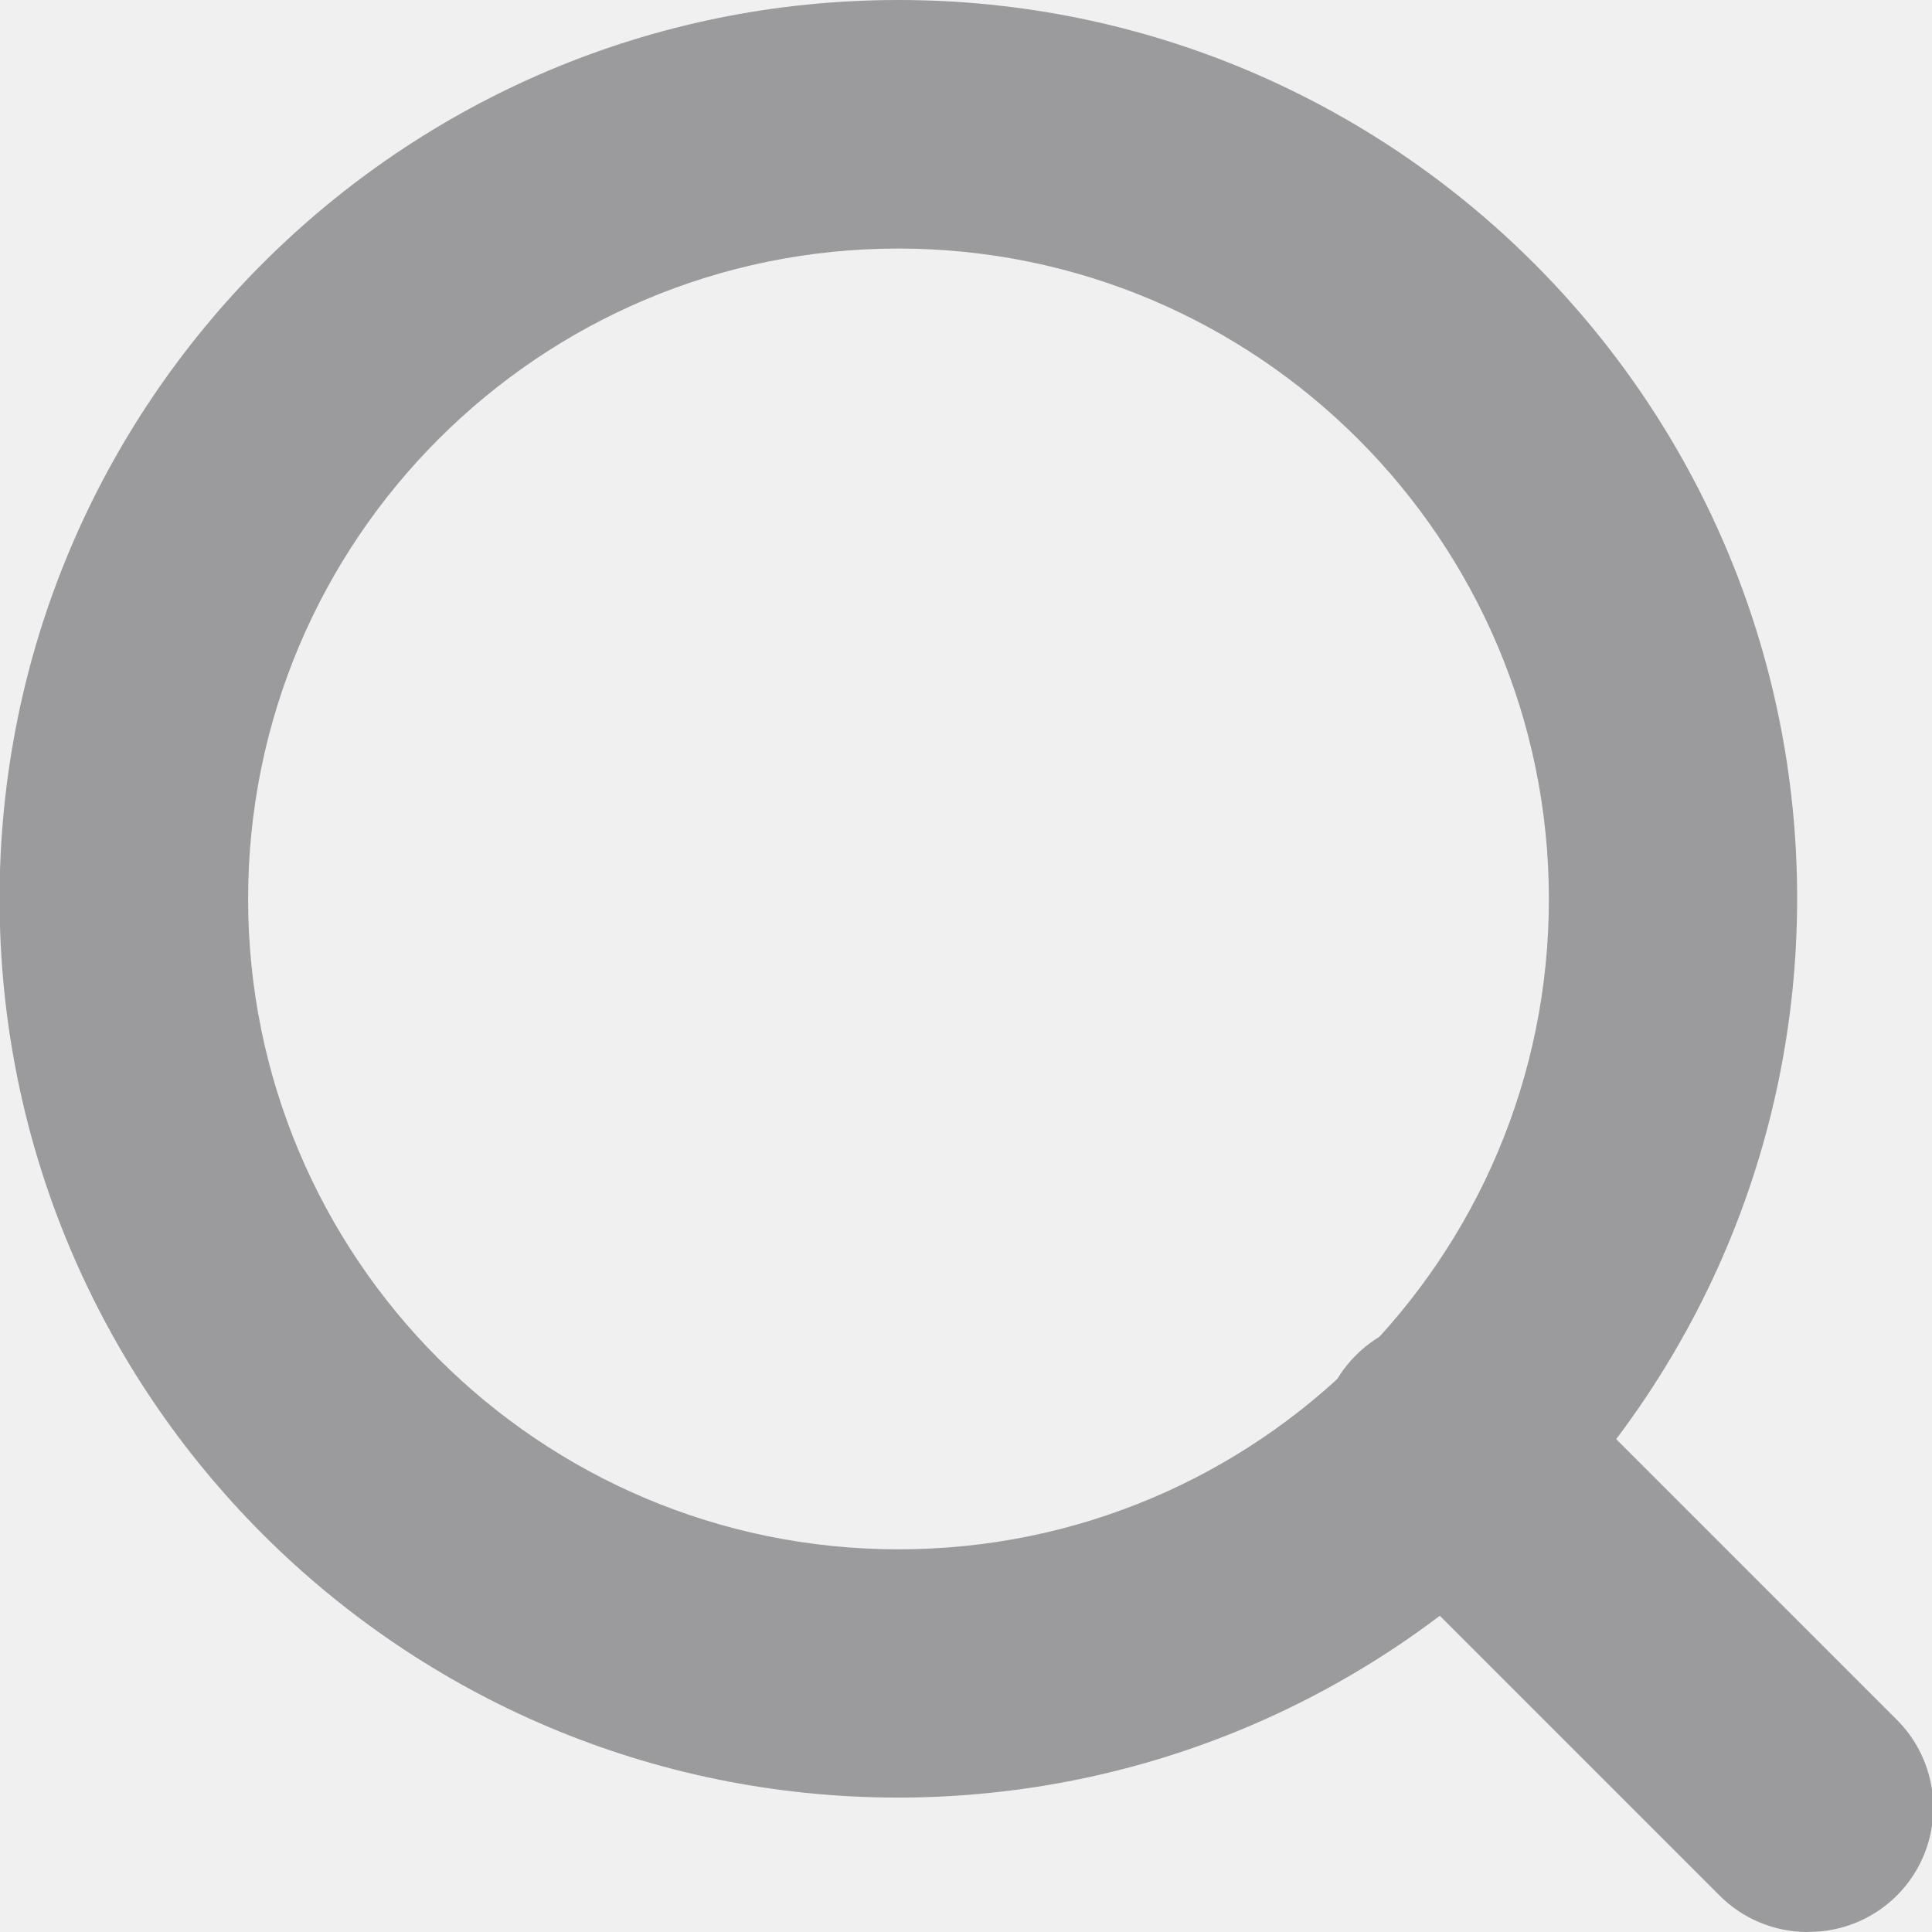
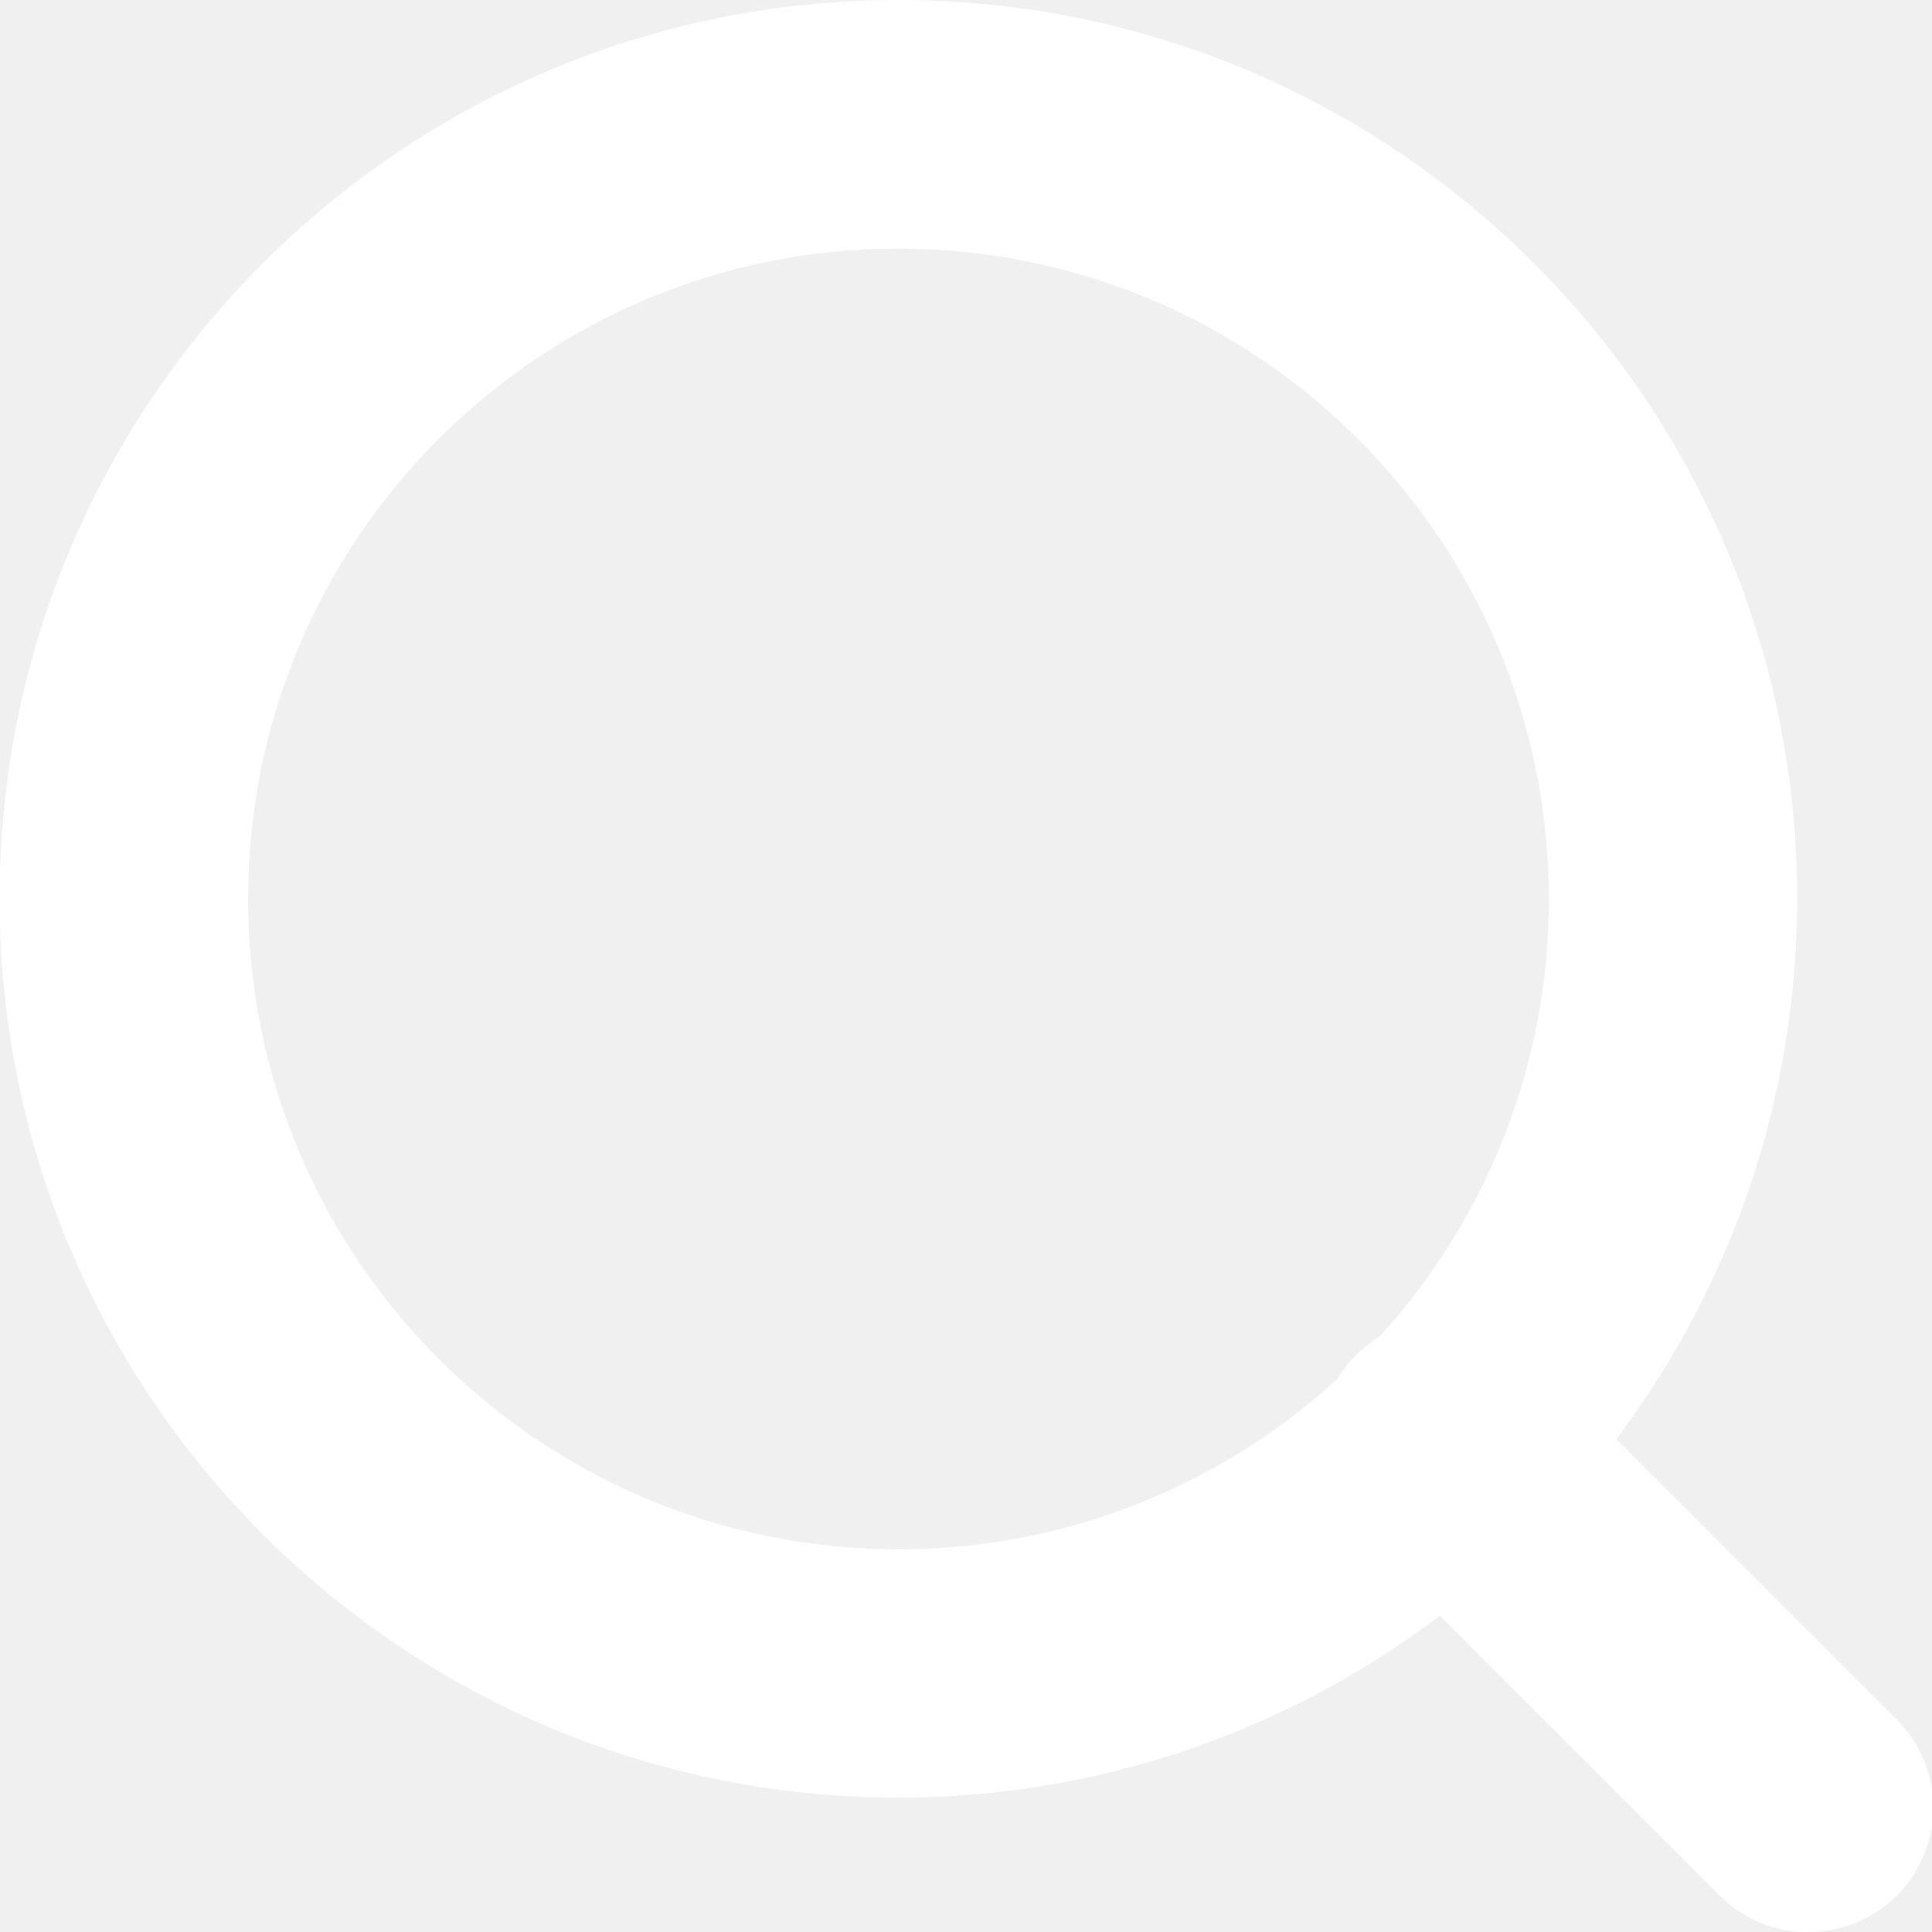
<svg xmlns="http://www.w3.org/2000/svg" id="Group_15449" data-name="Group 15449" width="14" height="14" viewBox="0 0 14 14">
-   <path id="Path_1859" data-name="Path 1859" d="M2179.029,78.581a6.513,6.513,0,1,1,6.511-6.514,6.52,6.52,0,0,1-6.511,6.514m0-11.225a4.713,4.713,0,1,0,4.712,4.712,4.717,4.717,0,0,0-4.712-4.712" transform="translate(-2172.517 -65.555)" fill="#9b9b9d" />
-   <path id="Path_1860" data-name="Path 1860" d="M2207.4,101.34a.9.9,0,0,1-.639-.265l-2.635-2.635a.9.9,0,0,1,1.279-1.279l2.635,2.635a.9.9,0,0,1-.639,1.543" transform="translate(-2194.301 -87.34)" fill="#9b9b9d" />
+   <path id="Path_1859" data-name="Path 1859" d="M2179.029,78.581a6.513,6.513,0,1,1,6.511-6.514,6.52,6.52,0,0,1-6.511,6.514m0-11.225a4.713,4.713,0,1,0,4.712,4.712,4.717,4.717,0,0,0-4.712-4.712" transform="translate(-2172.517 -65.555)" fill="#fff" />
+   <path id="Path_1860" data-name="Path 1860" d="M2207.4,101.34a.9.9,0,0,1-.639-.265l-2.635-2.635a.9.9,0,0,1,1.279-1.279l2.635,2.635a.9.9,0,0,1-.639,1.543" transform="translate(-2194.301 -87.34)" fill="#fff" />
</svg>
